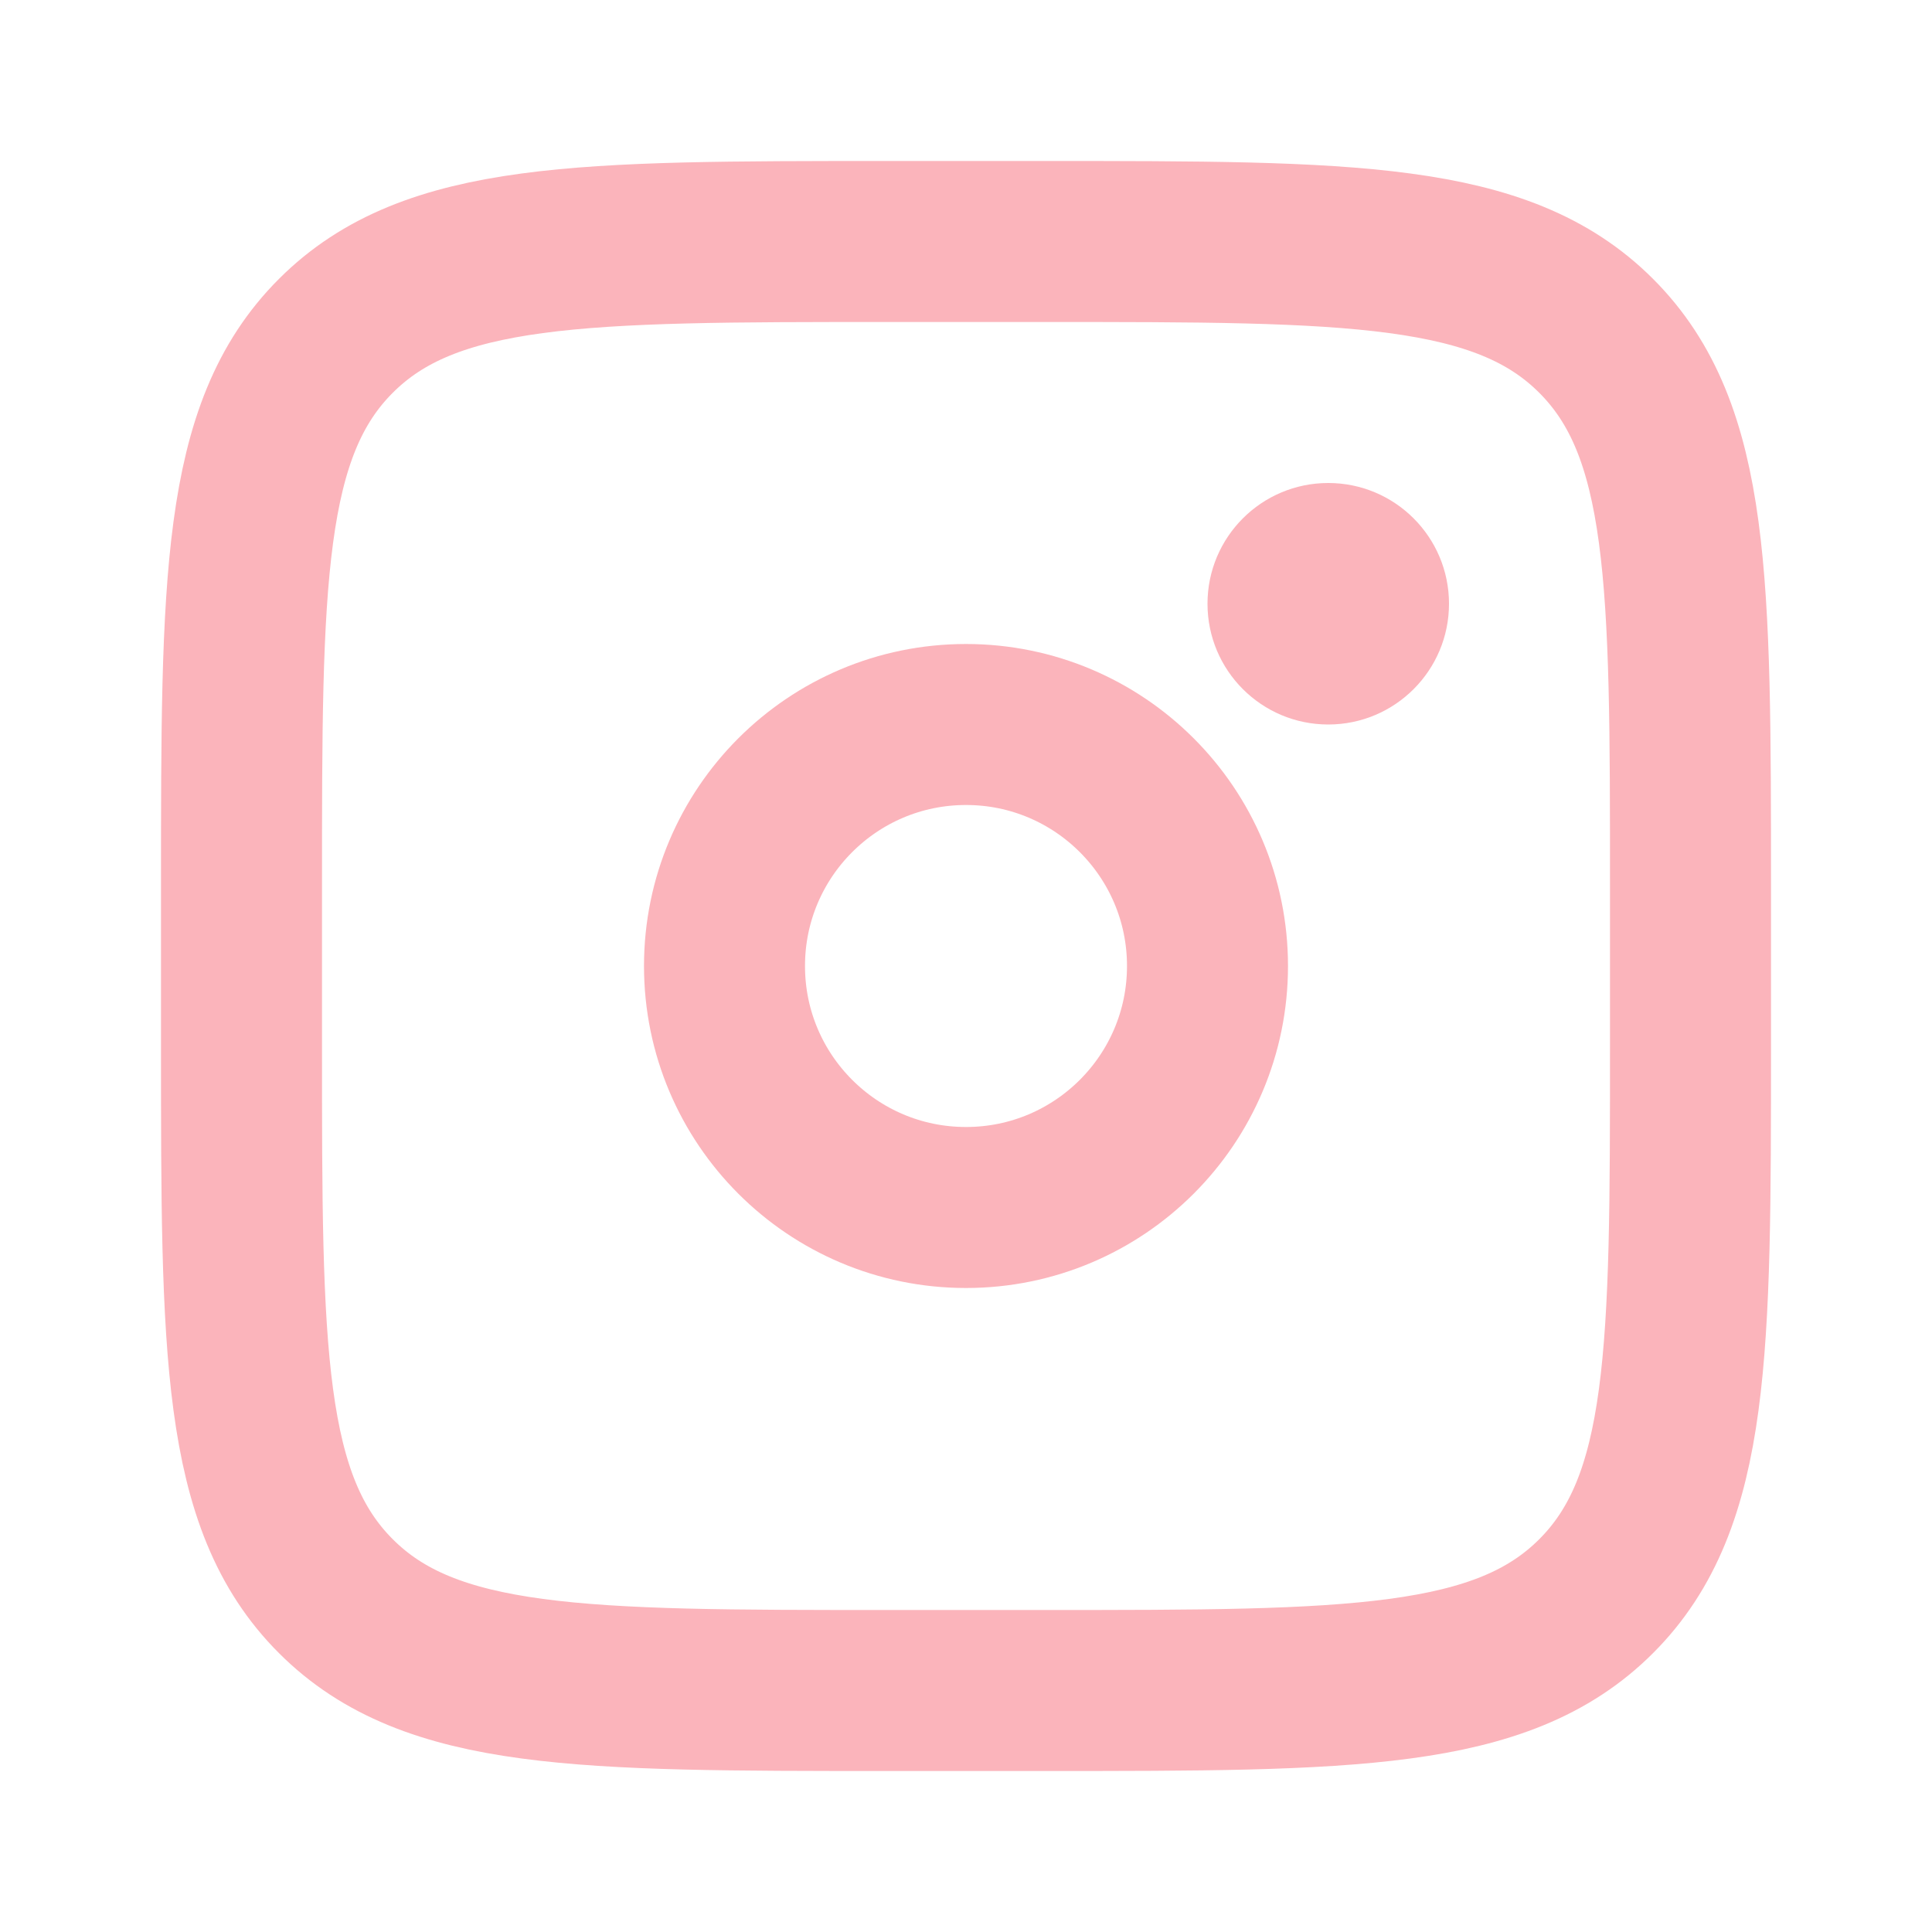
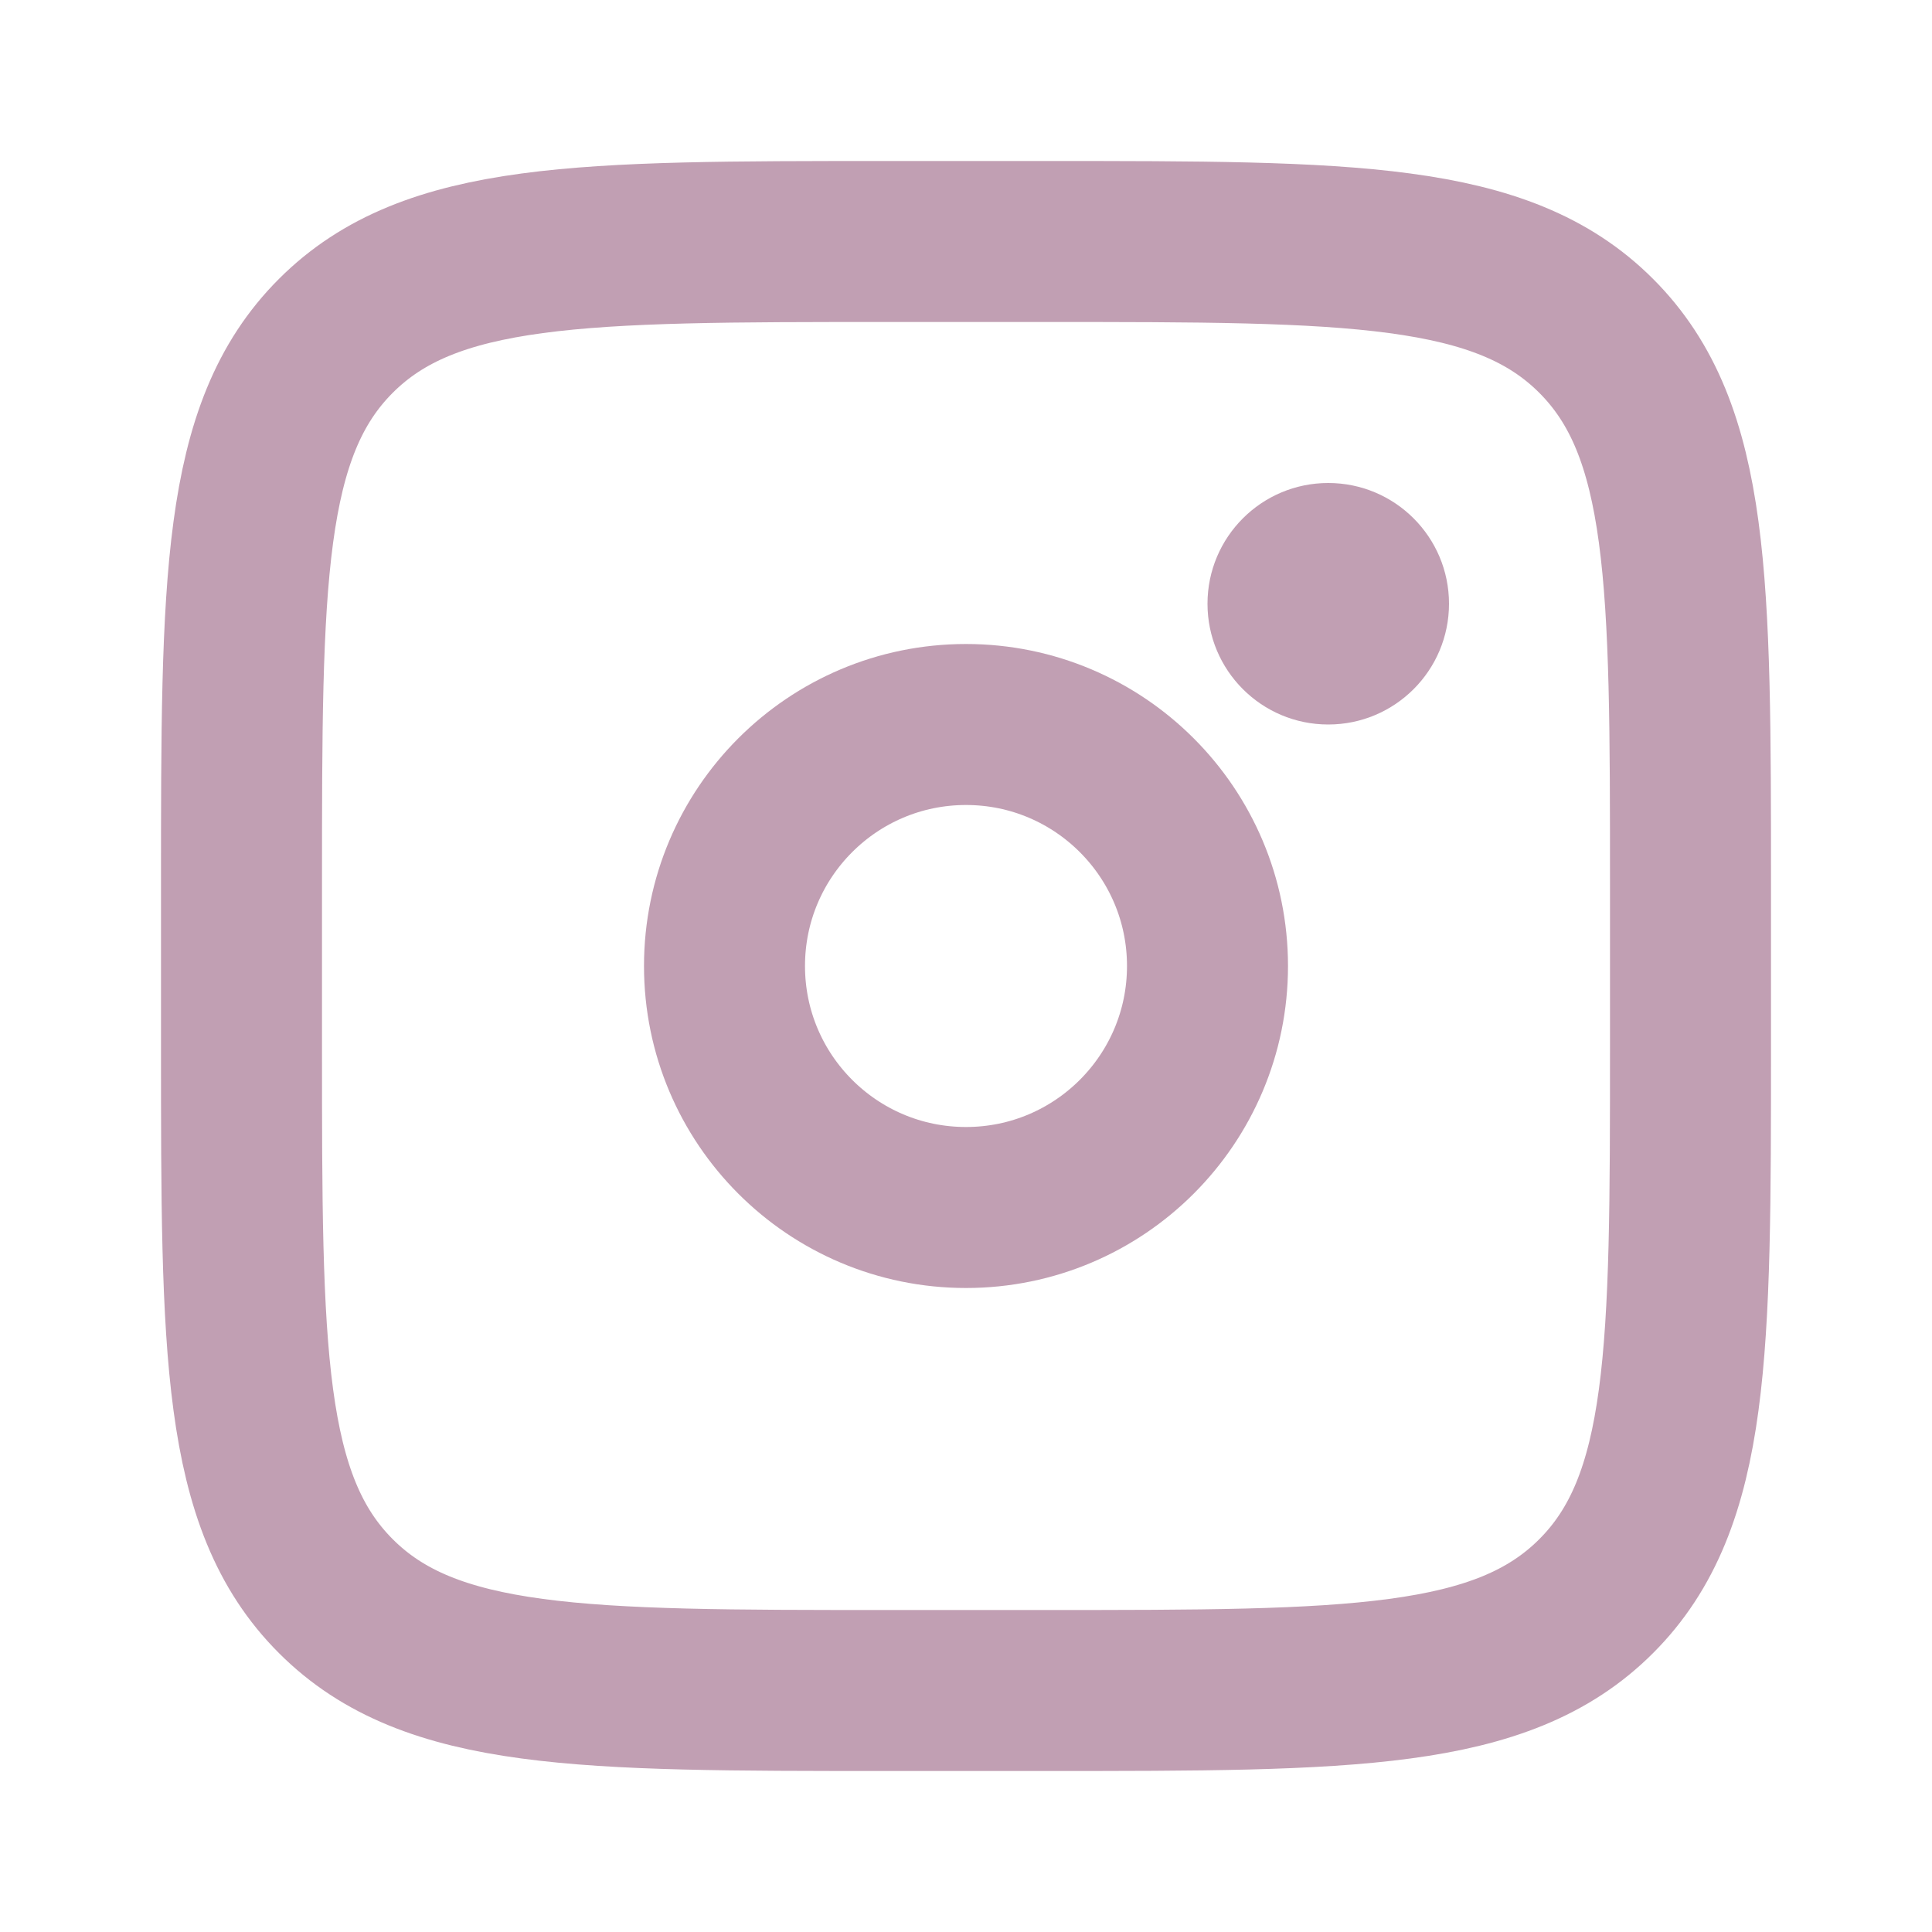
<svg xmlns="http://www.w3.org/2000/svg" width="800px" height="800px" viewBox="0 0 24 24" fill="none">
  <g id="SVGRepo_bgCarrier" stroke-width="0" />
  <g id="SVGRepo_tracerCarrier" stroke-linecap="round" stroke-linejoin="round" />
  <g id="SVGRepo_iconCarrier">
-     <path d="M3 11C3 7.229 3 5.343 4.172 4.172C5.343 3 7.229 3 11 3H13C16.771 3 18.657 3 19.828 4.172C21 5.343 21 7.229 21 11V13C21 16.771 21 18.657 19.828 19.828C18.657 21 16.771 21 13 21H11C7.229 21 5.343 21 4.172 19.828C3 18.657 3 16.771 3 13V11Z" stroke="#fbb4bb" stroke-width="2" />
-     <circle cx="16.5" cy="7.5" r="1.5" fill="#fbb4bb" />
-     <circle cx="12" cy="12" r="3" stroke="#fbb4bb" stroke-width="2" />
+     <path d="M3 11C3 7.229 3 5.343 4.172 4.172C5.343 3 7.229 3 11 3H13C16.771 3 18.657 3 19.828 4.172C21 5.343 21 7.229 21 11V13C21 16.771 21 18.657 19.828 19.828C18.657 21 16.771 21 13 21H11C7.229 21 5.343 21 4.172 19.828C3 18.657 3 16.771 3 13V11Z" stroke="#c19fb3" stroke-width="2" />
+     <circle cx="16.5" cy="7.5" r="1.5" fill="#c19fb3" />
+     <circle cx="12" cy="12" r="3" stroke="#c19fb3" stroke-width="2" />
  </g>
</svg>
